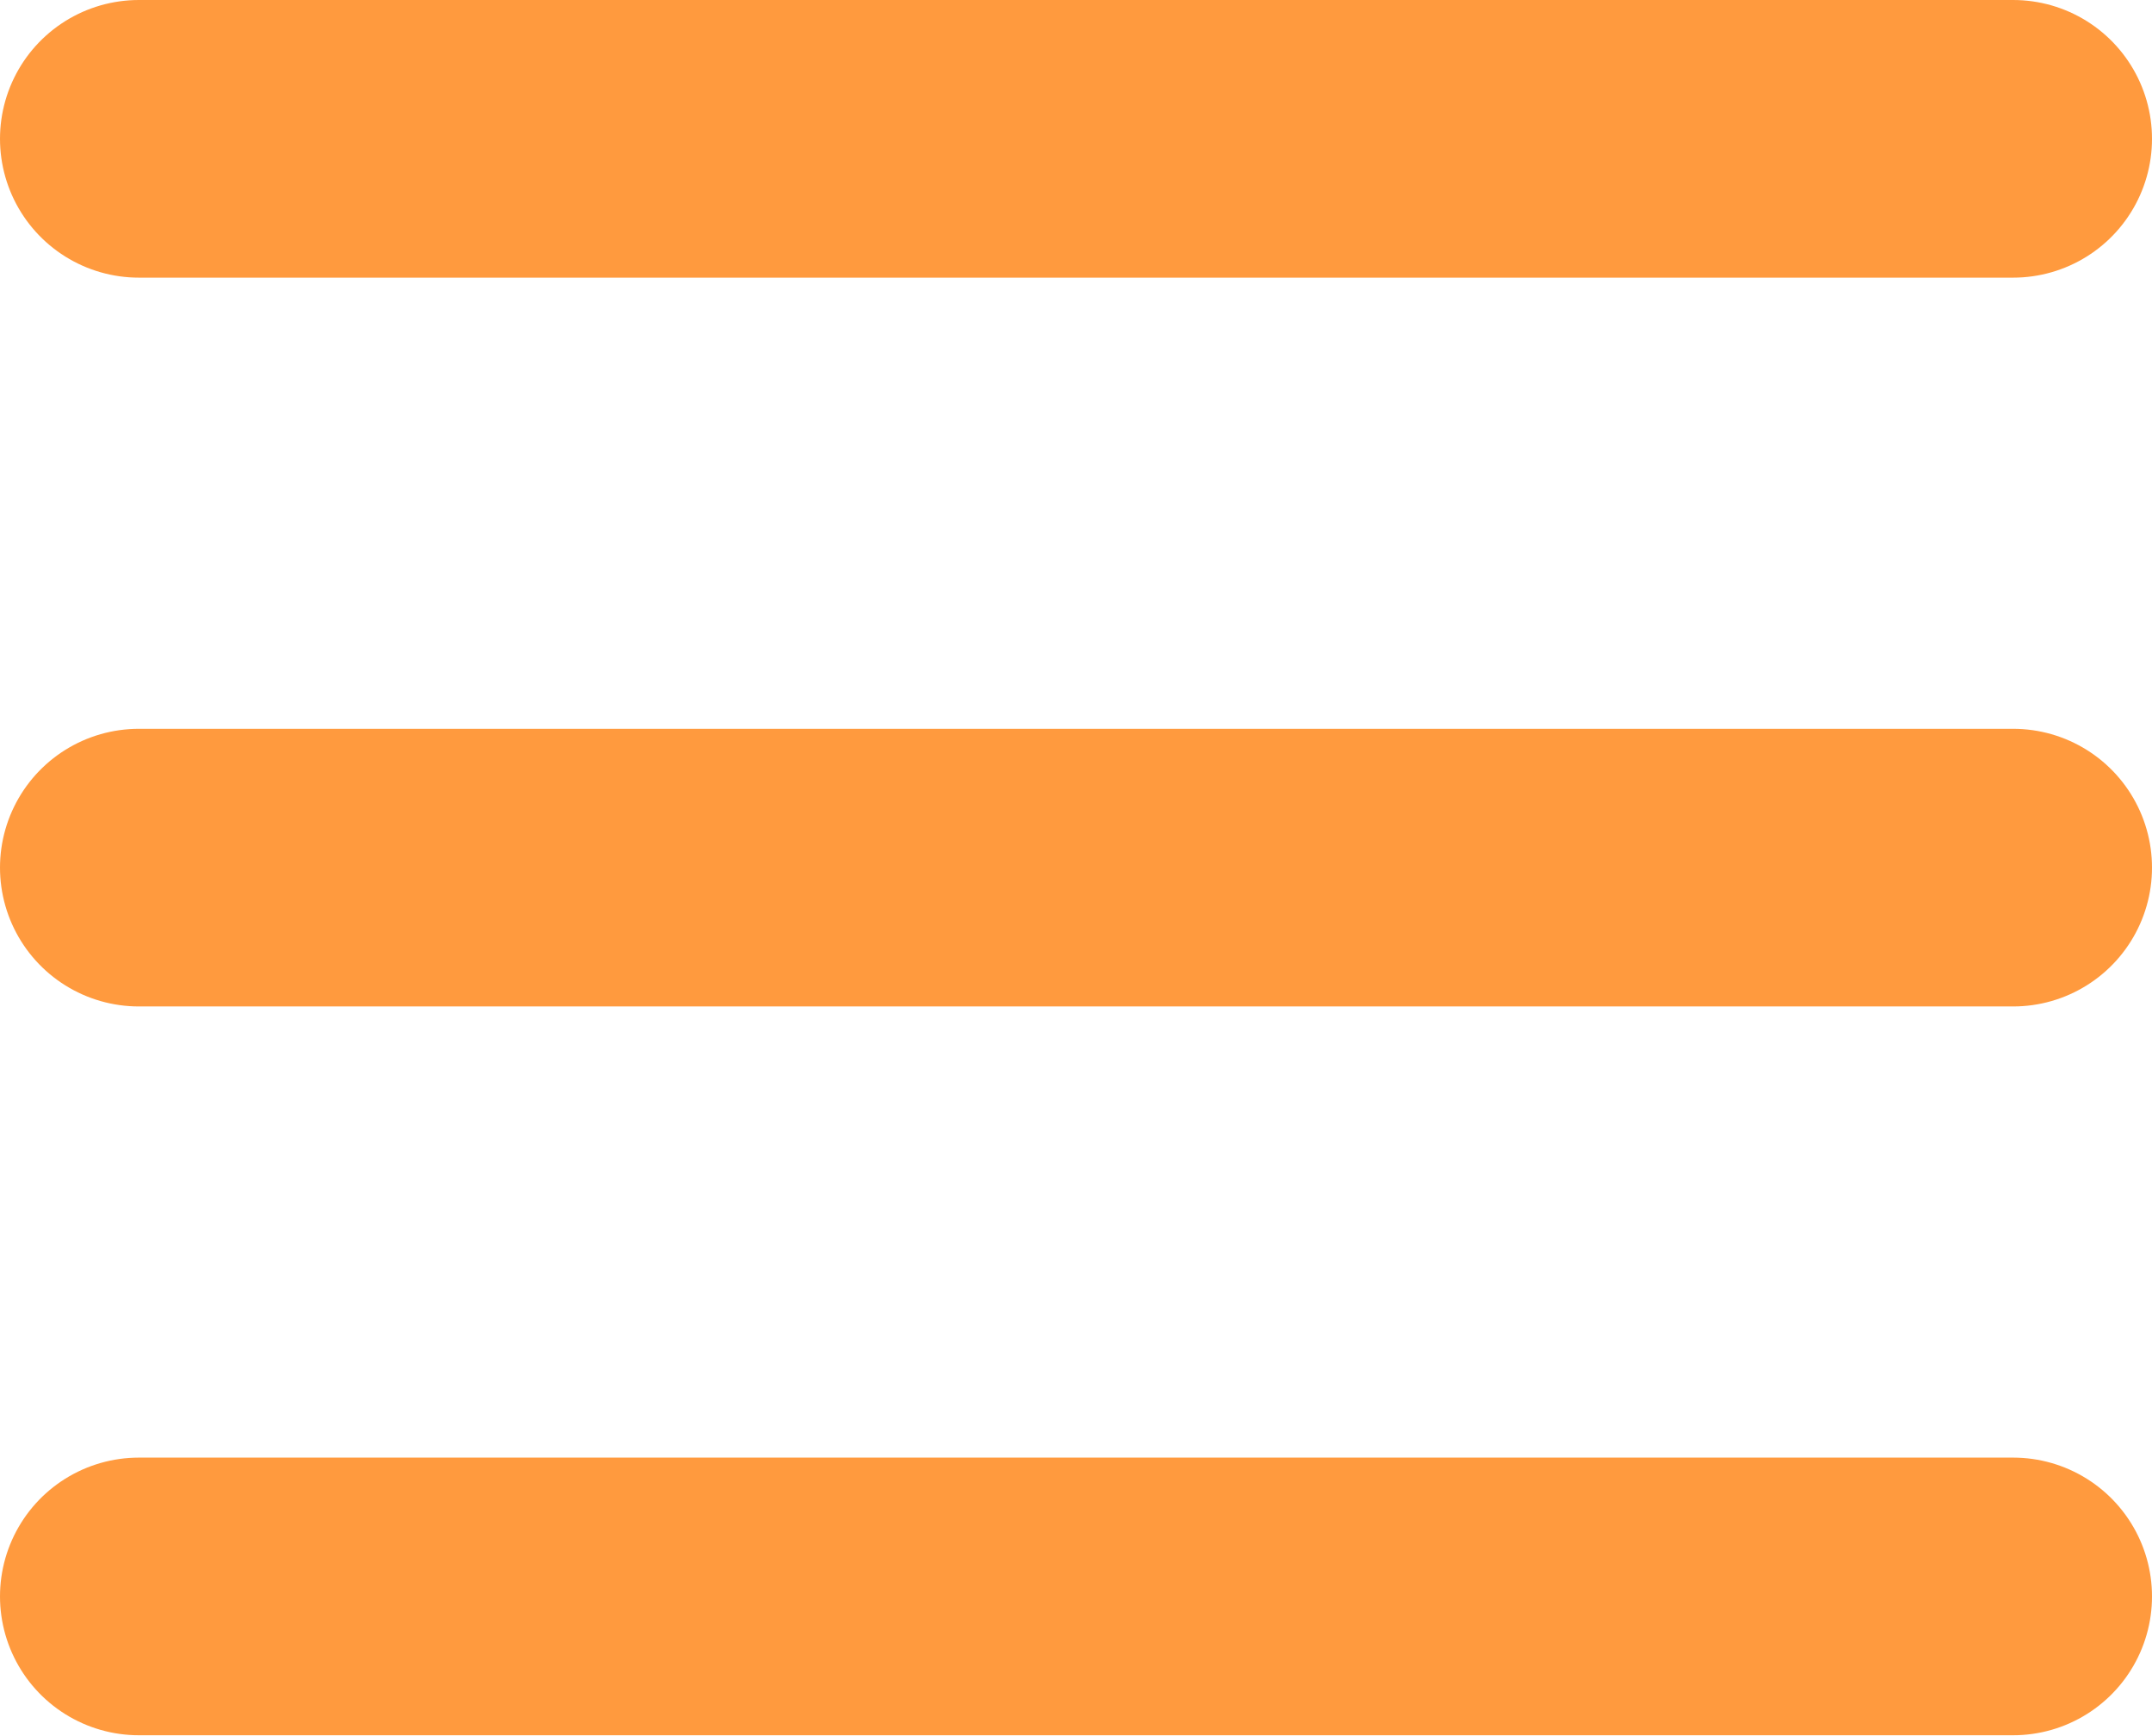
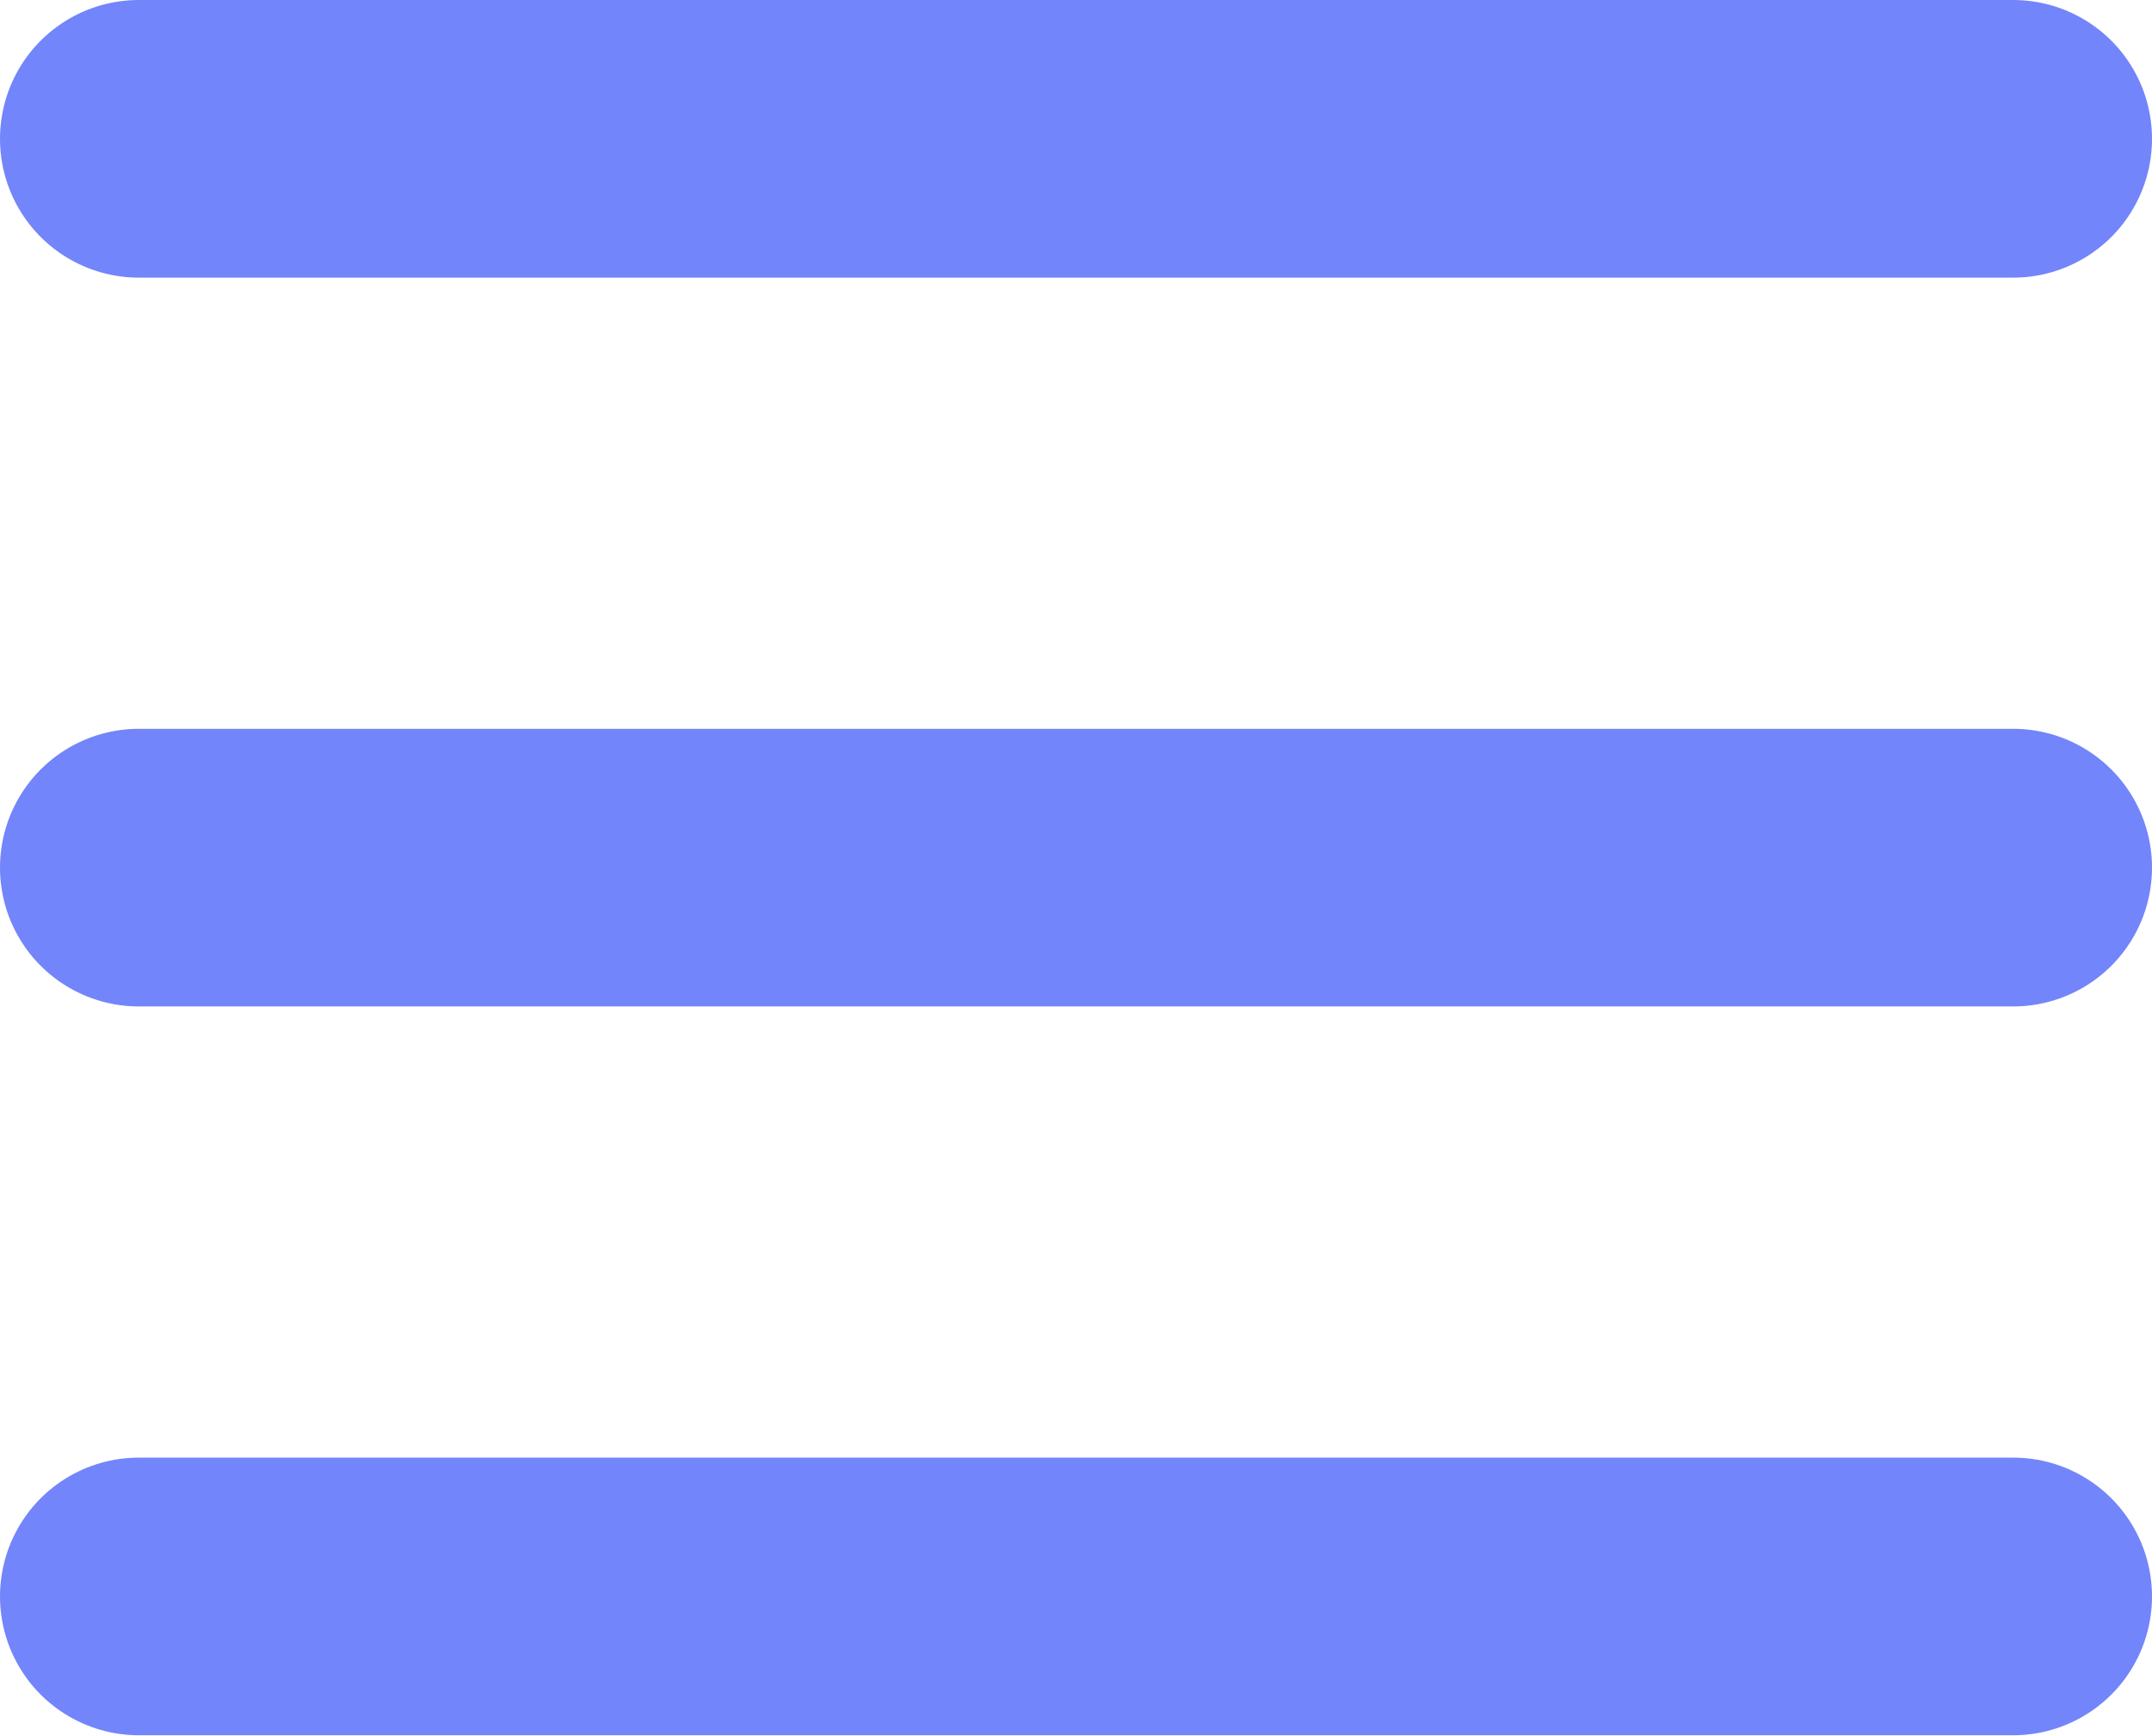
<svg xmlns="http://www.w3.org/2000/svg" width="62" height="50" viewBox="0 0 62 50" fill="none">
-   <path d="M4 4H58" stroke="#ff9a3e" stroke-width="8" stroke-linecap="round" />
-   <path d="M4 25H58" stroke="#ff9a3e" stroke-width="8" stroke-linecap="round" />
-   <path d="M4 46H58" stroke="#ff9a3e" stroke-width="8" stroke-linecap="round" />
+   <path d="M4 4H58" stroke="#7385fa" stroke-width="8" stroke-linecap="round" />
+   <path d="M4 25H58" stroke="#7385fa" stroke-width="8" stroke-linecap="round" />
+   <path d="M4 46H58" stroke="#7385fa" stroke-width="8" stroke-linecap="round" />
</svg>
